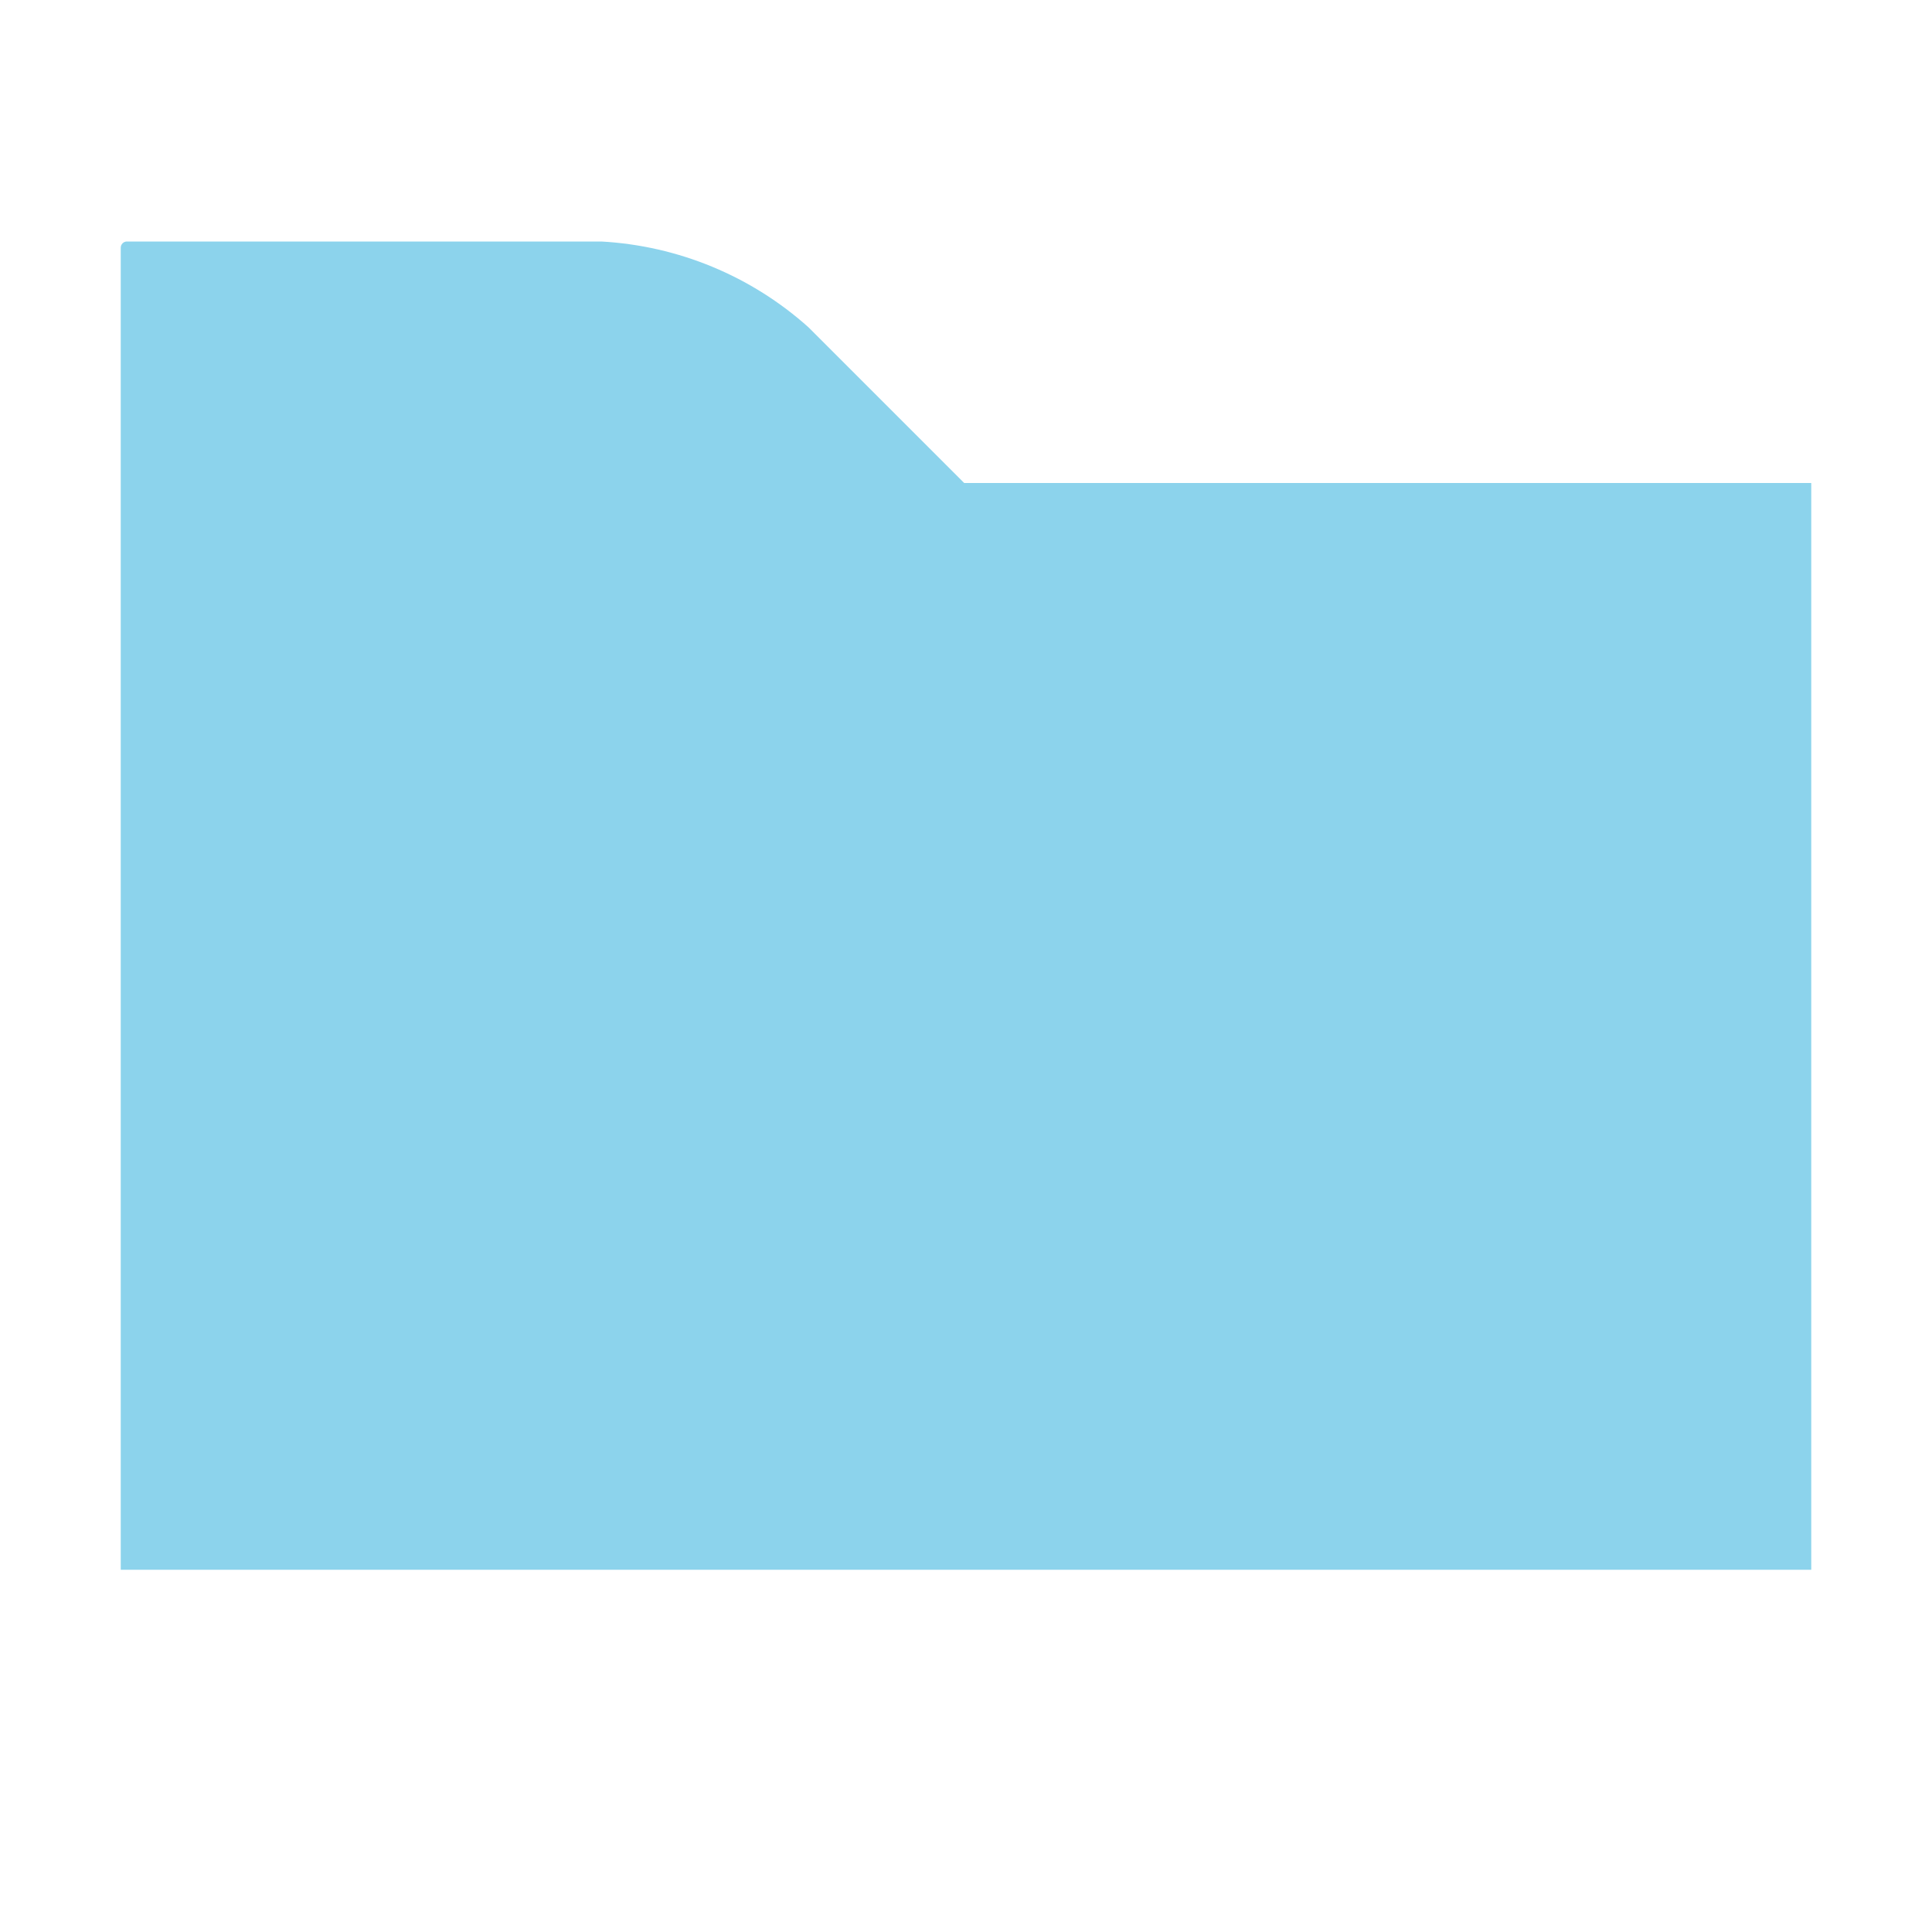
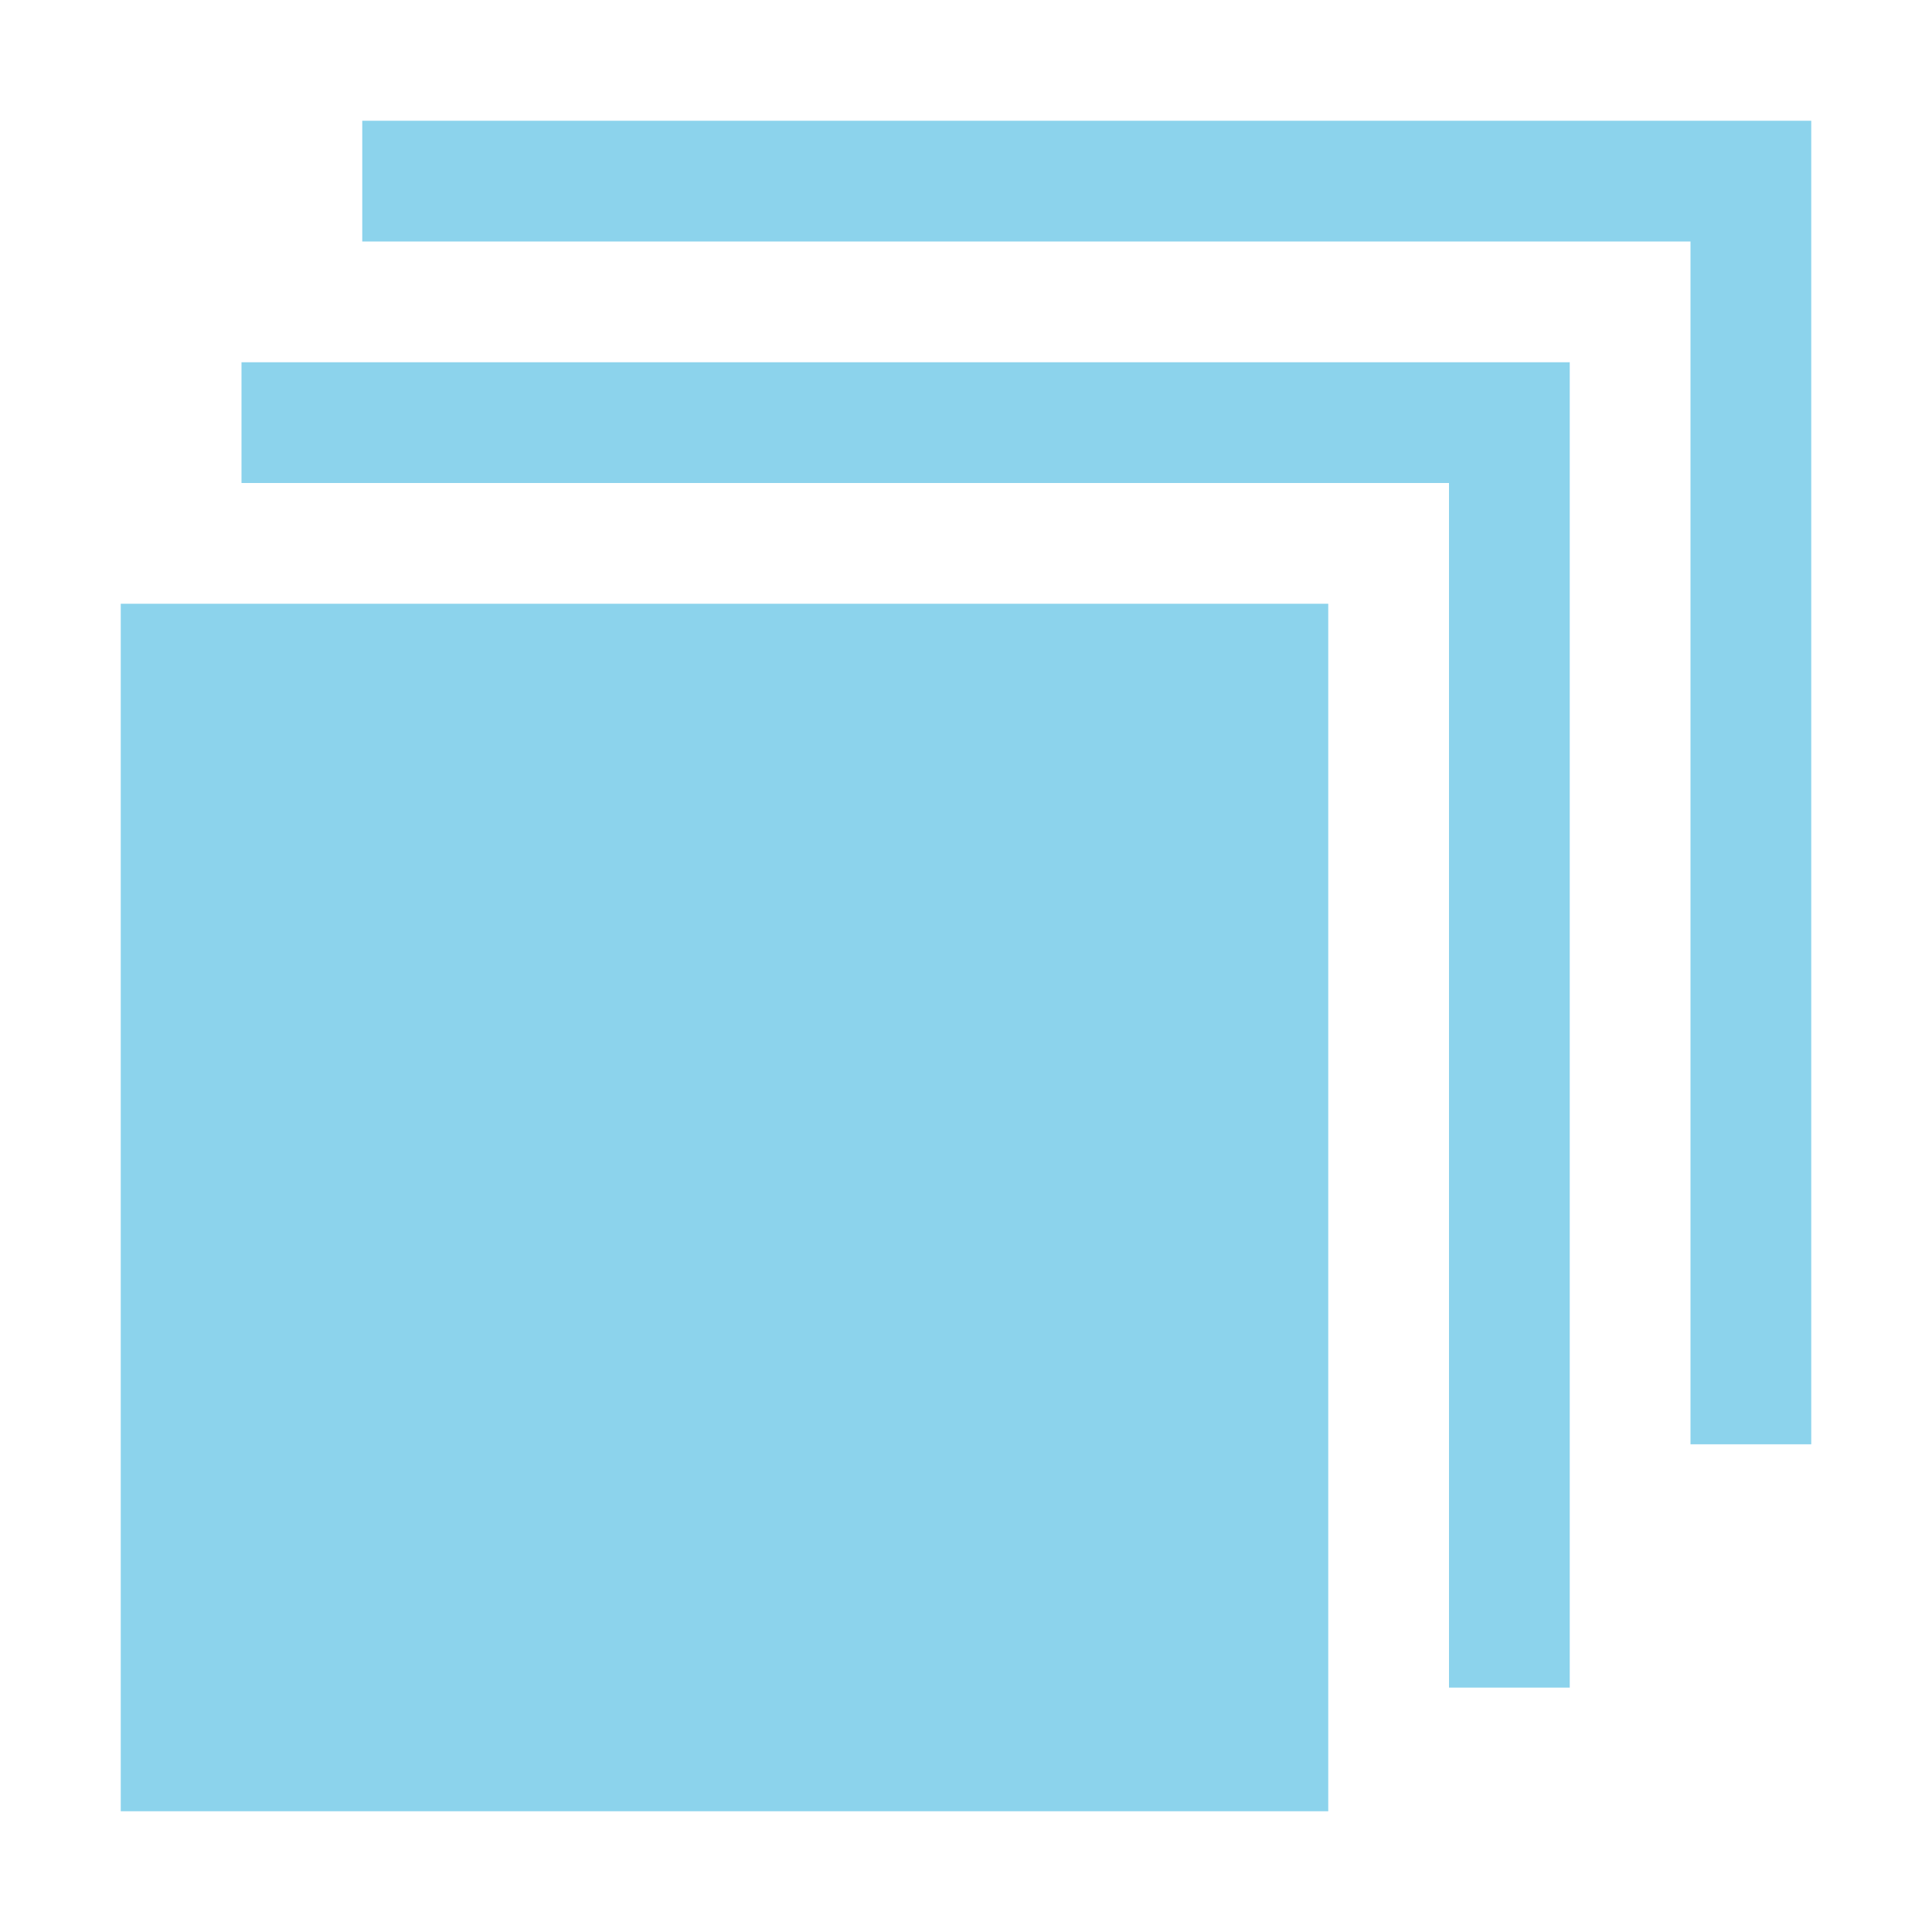
- <svg xmlns="http://www.w3.org/2000/svg" width="16" height="16" viewBox="0 0 16 16" fill="none">
-   <path fill-rule="evenodd" clip-rule="evenodd" d="M1 13H15V4H7.985L6.696 2.711C6.222 2.286 5.616 2.035 4.979 2H1.051C1.023 2 1 2.023 1 2.051V13Z" fill="#40B6E0" fill-opacity="0.6" />
+ <svg xmlns="http://www.w3.org/2000/svg" width="16" height="16" viewBox="0 0 16 16">
+   <g fill="none" fill-opacity=".6" fill-rule="evenodd">
+     <polygon fill="#40B6E0" points="1 15 11 15 11 5 1 5" />
+     <polygon fill="#40B6E0" points="12 3 2 3 2 4 12 4 12 13.976 13 13.976 13 3" />
+     <polygon fill="#40B6E0" points="14 1 3 1 3 2 14 2 14 11.961 15 11.961 15 2 15 1" />
+   </g>
</svg>
